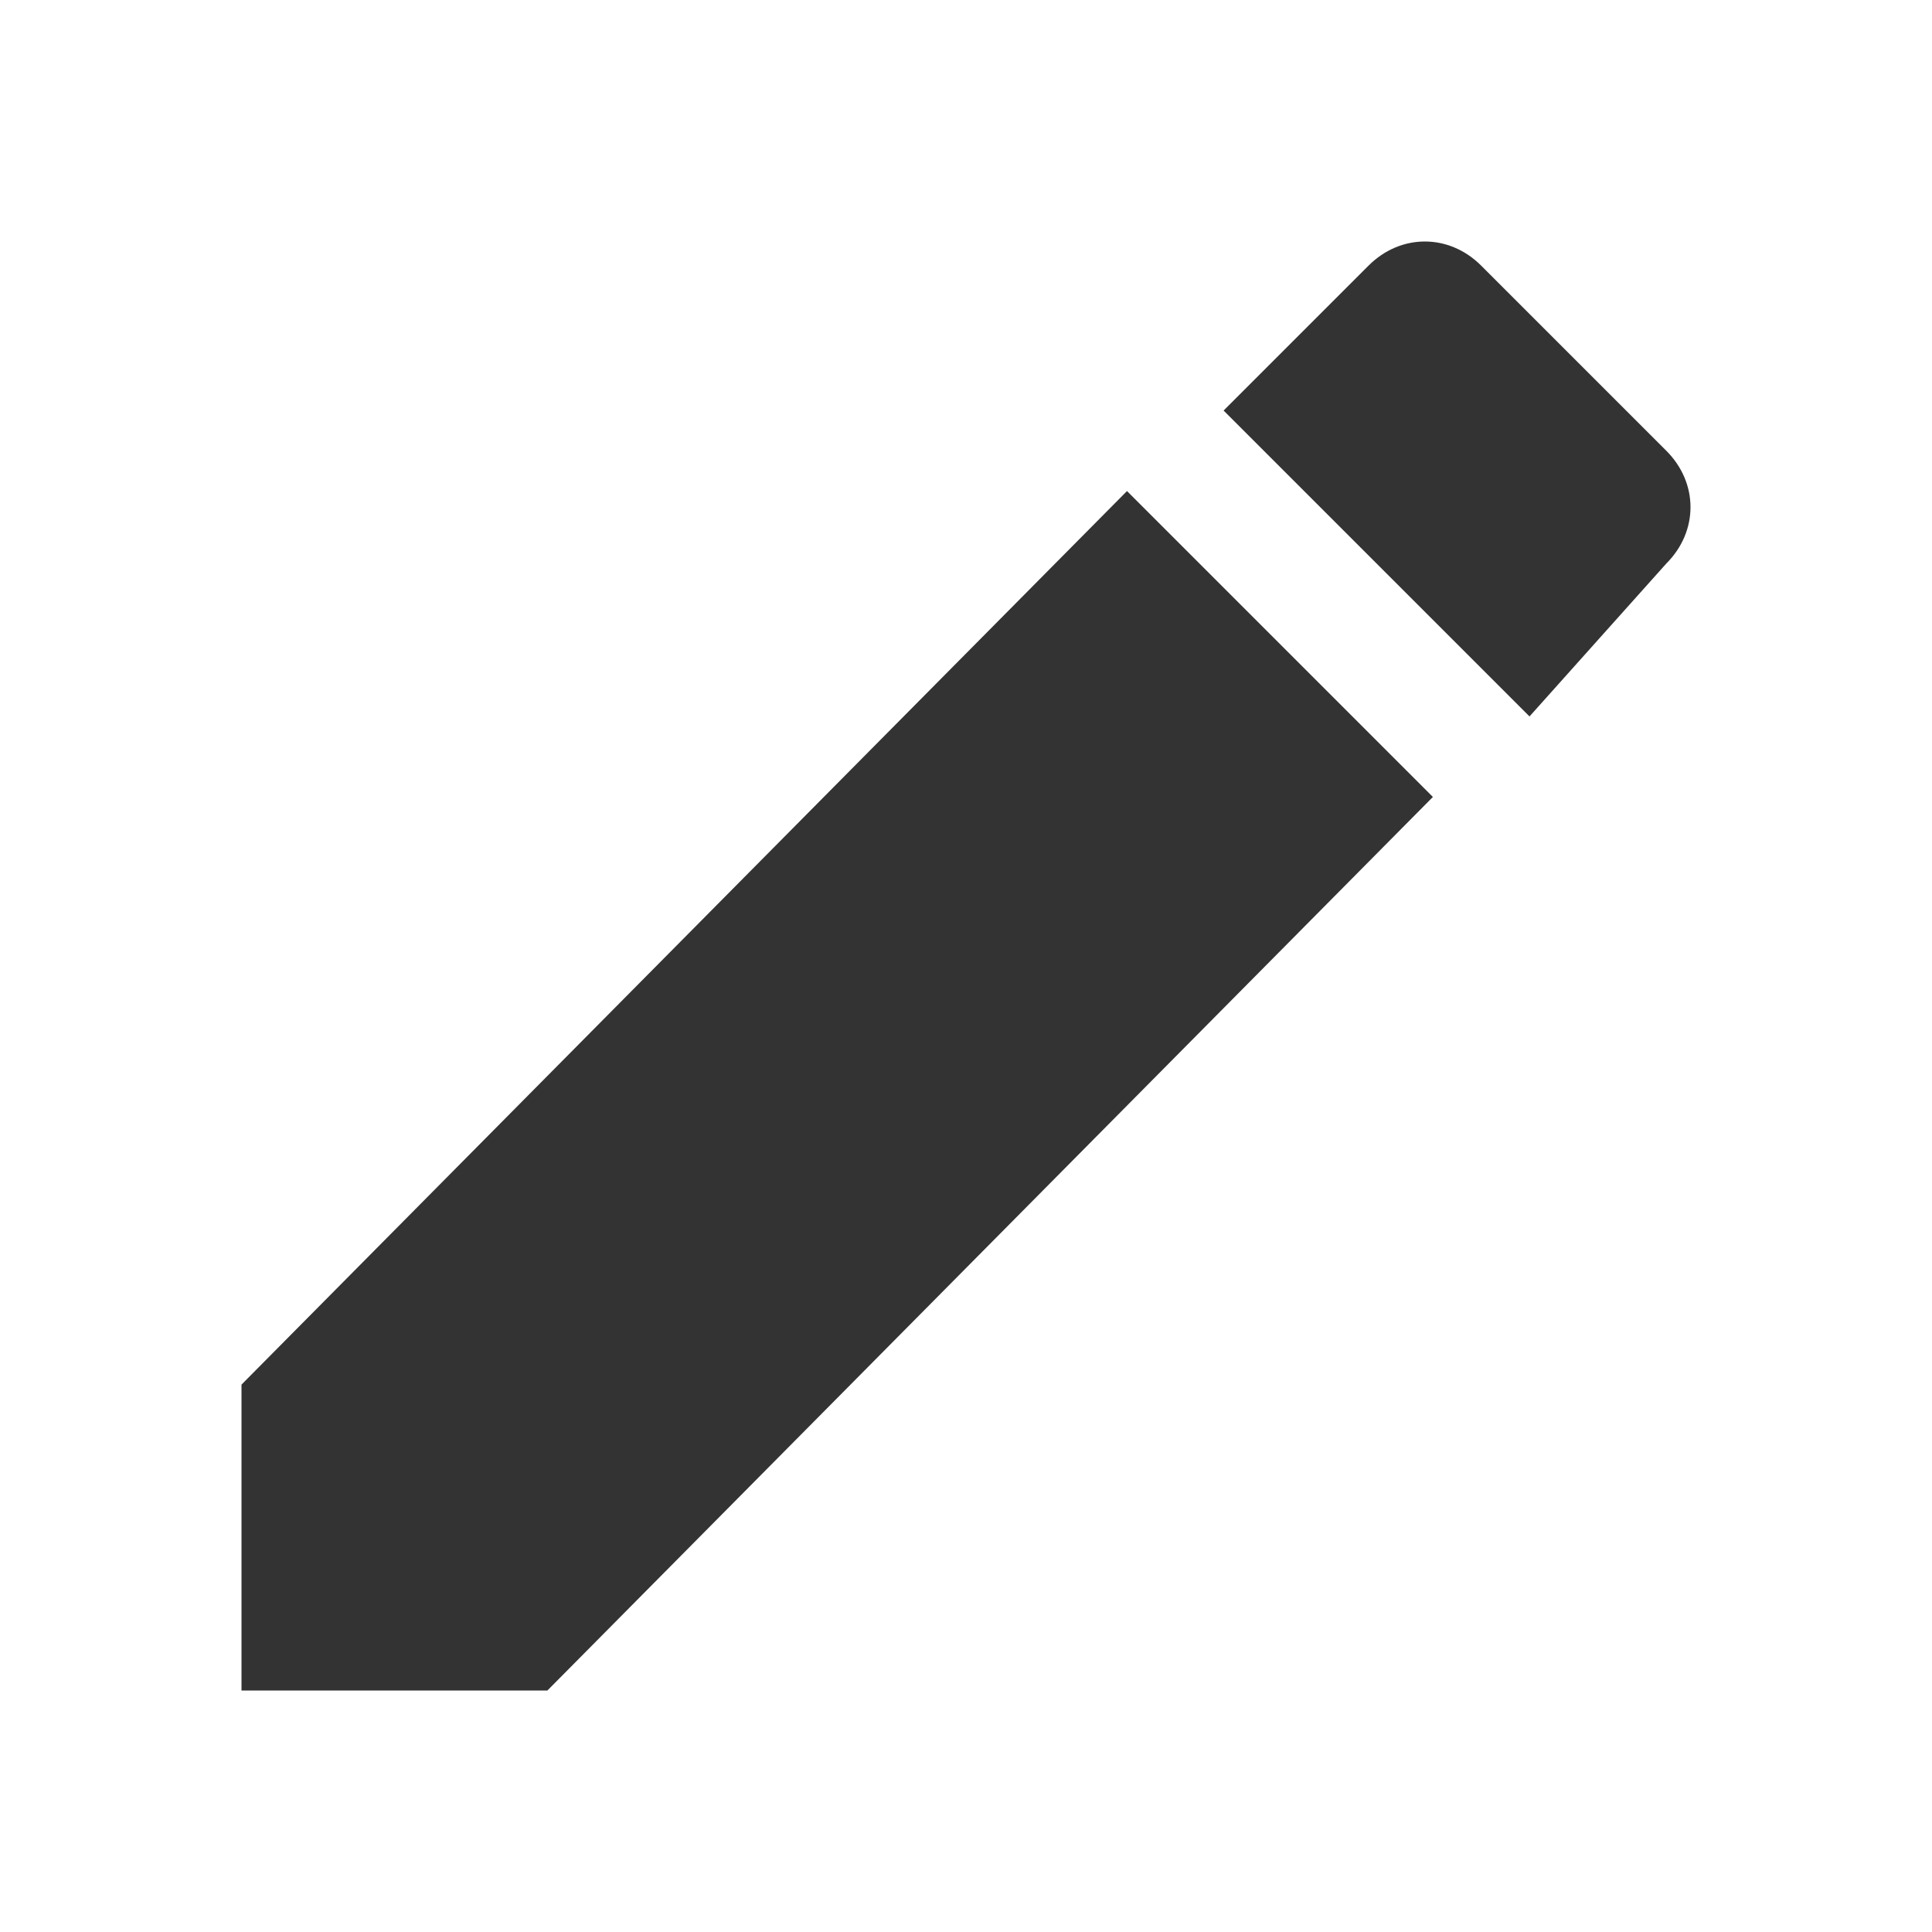
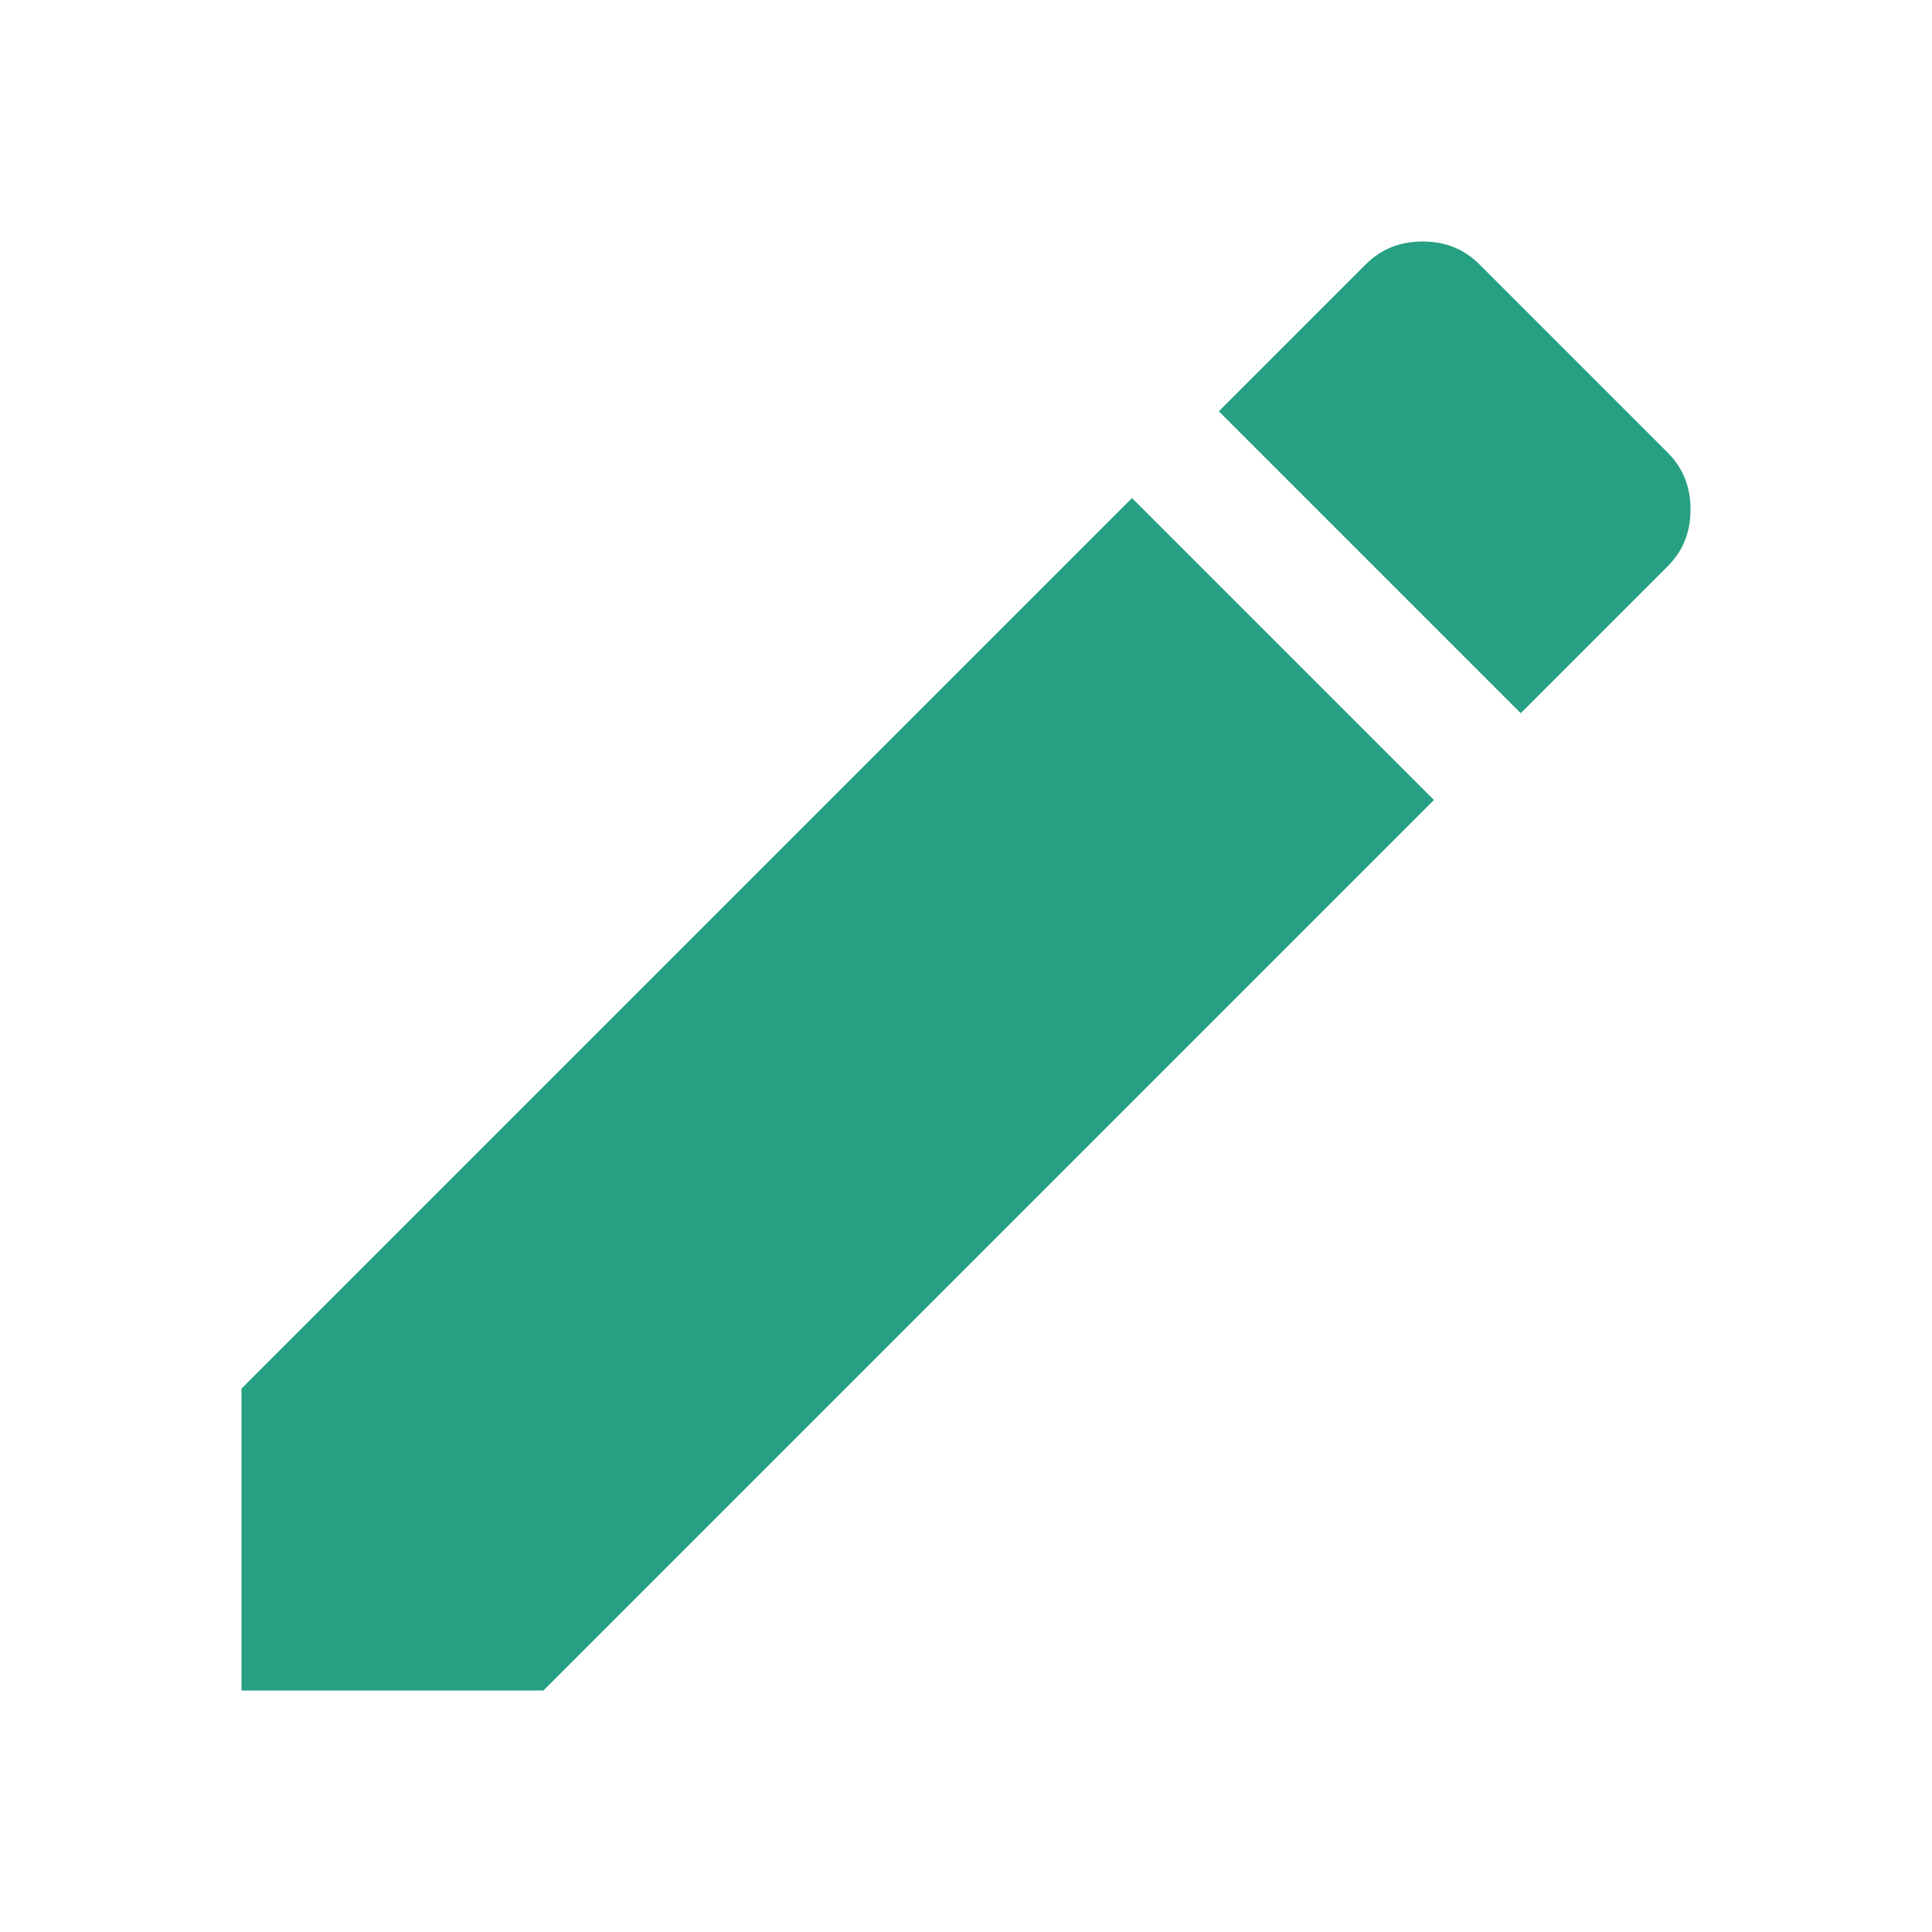
- <svg xmlns="http://www.w3.org/2000/svg" t="1698755814999" class="icon" viewBox="0 0 1024 1024" version="1.1" p-id="12367" width="48" height="48">
-   <path d="M128 733.867V896h162.133l469.333-473.6L597.333 260.267 128 733.867zM883.2 298.667c17.067-17.067 17.067-42.667 0-59.733l-98.133-98.133c-17.067-17.067-42.667-17.067-59.733 0l-76.8 76.8L810.667 379.733 883.2 298.667z" p-id="12368" fill="#333333" />
+ <svg xmlns="http://www.w3.org/2000/svg" t="1698846630460" class="icon" viewBox="0 0 1024 1024" version="1.1" p-id="19825" width="48" height="48">
+   <path d="M884.011 300.011l-77.995 77.995-160-160 77.995-77.995q12.011-12.011 29.995-12.011t29.995 12.011l100.011 100.011q12.011 12.011 12.011 29.995t-12.011 29.995zM128 736l472-472 160 160-472 472-160 0 0-160z" fill="#26A082" p-id="19826" />
</svg>
